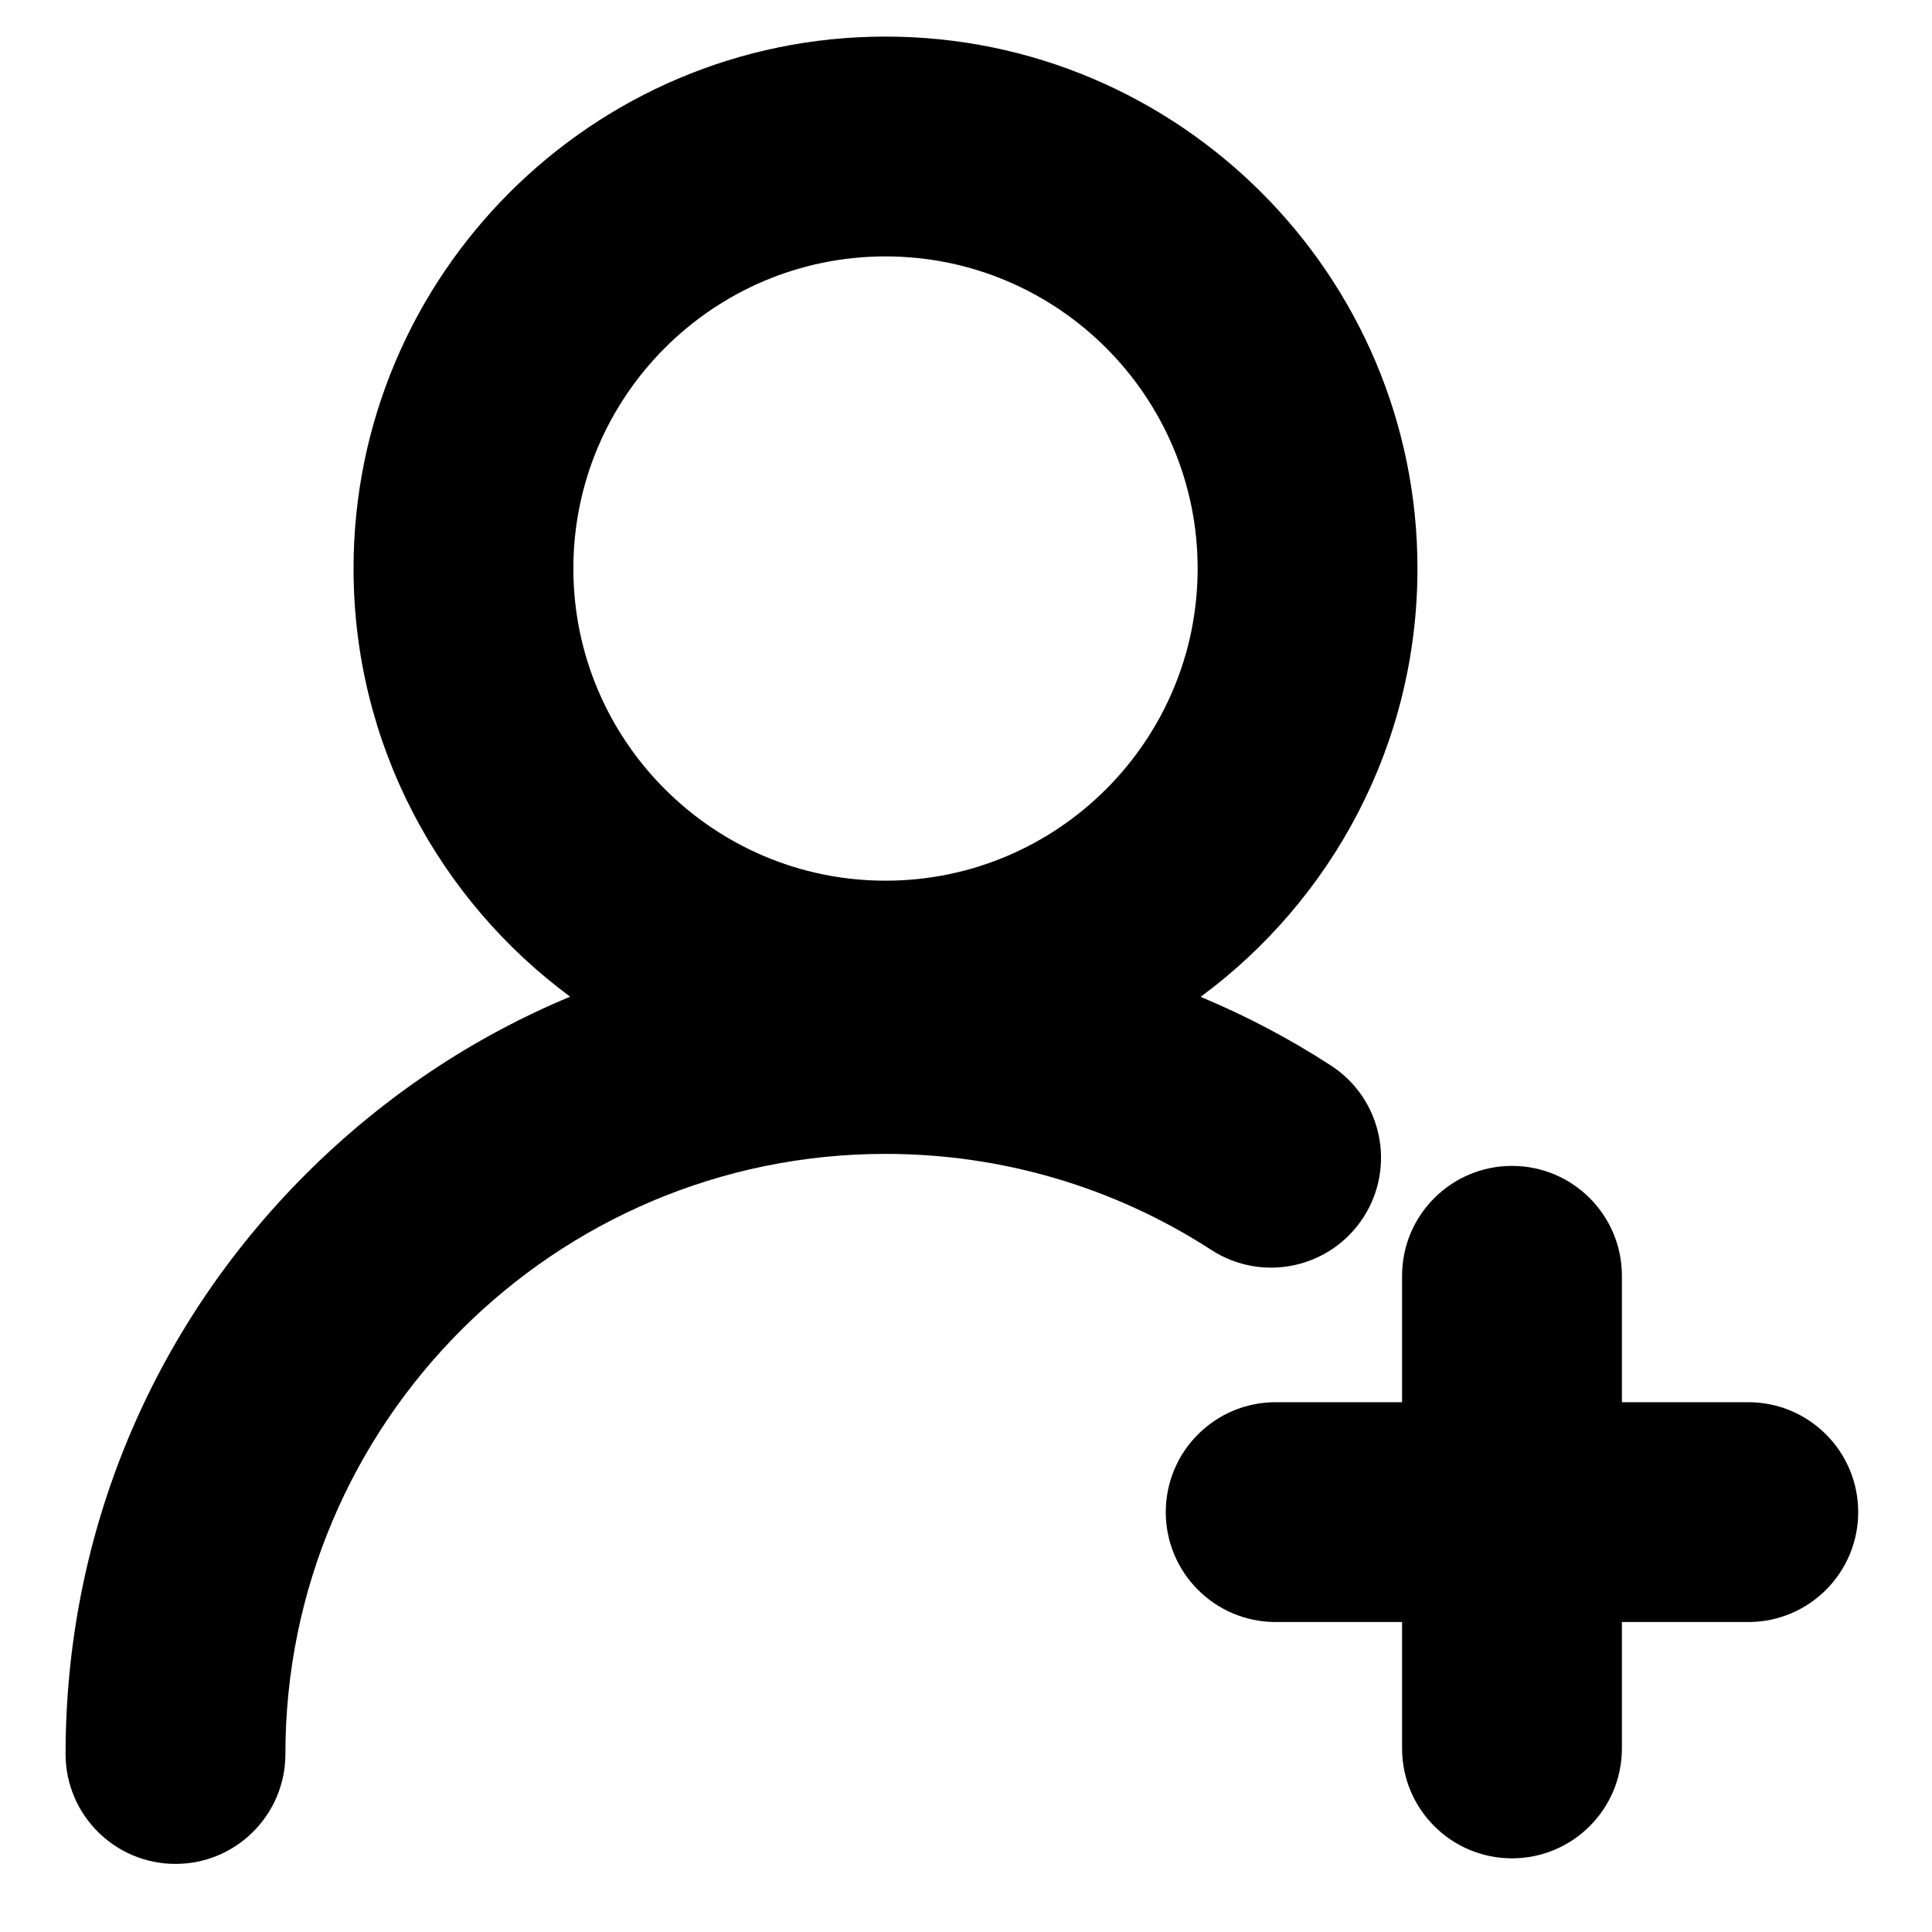
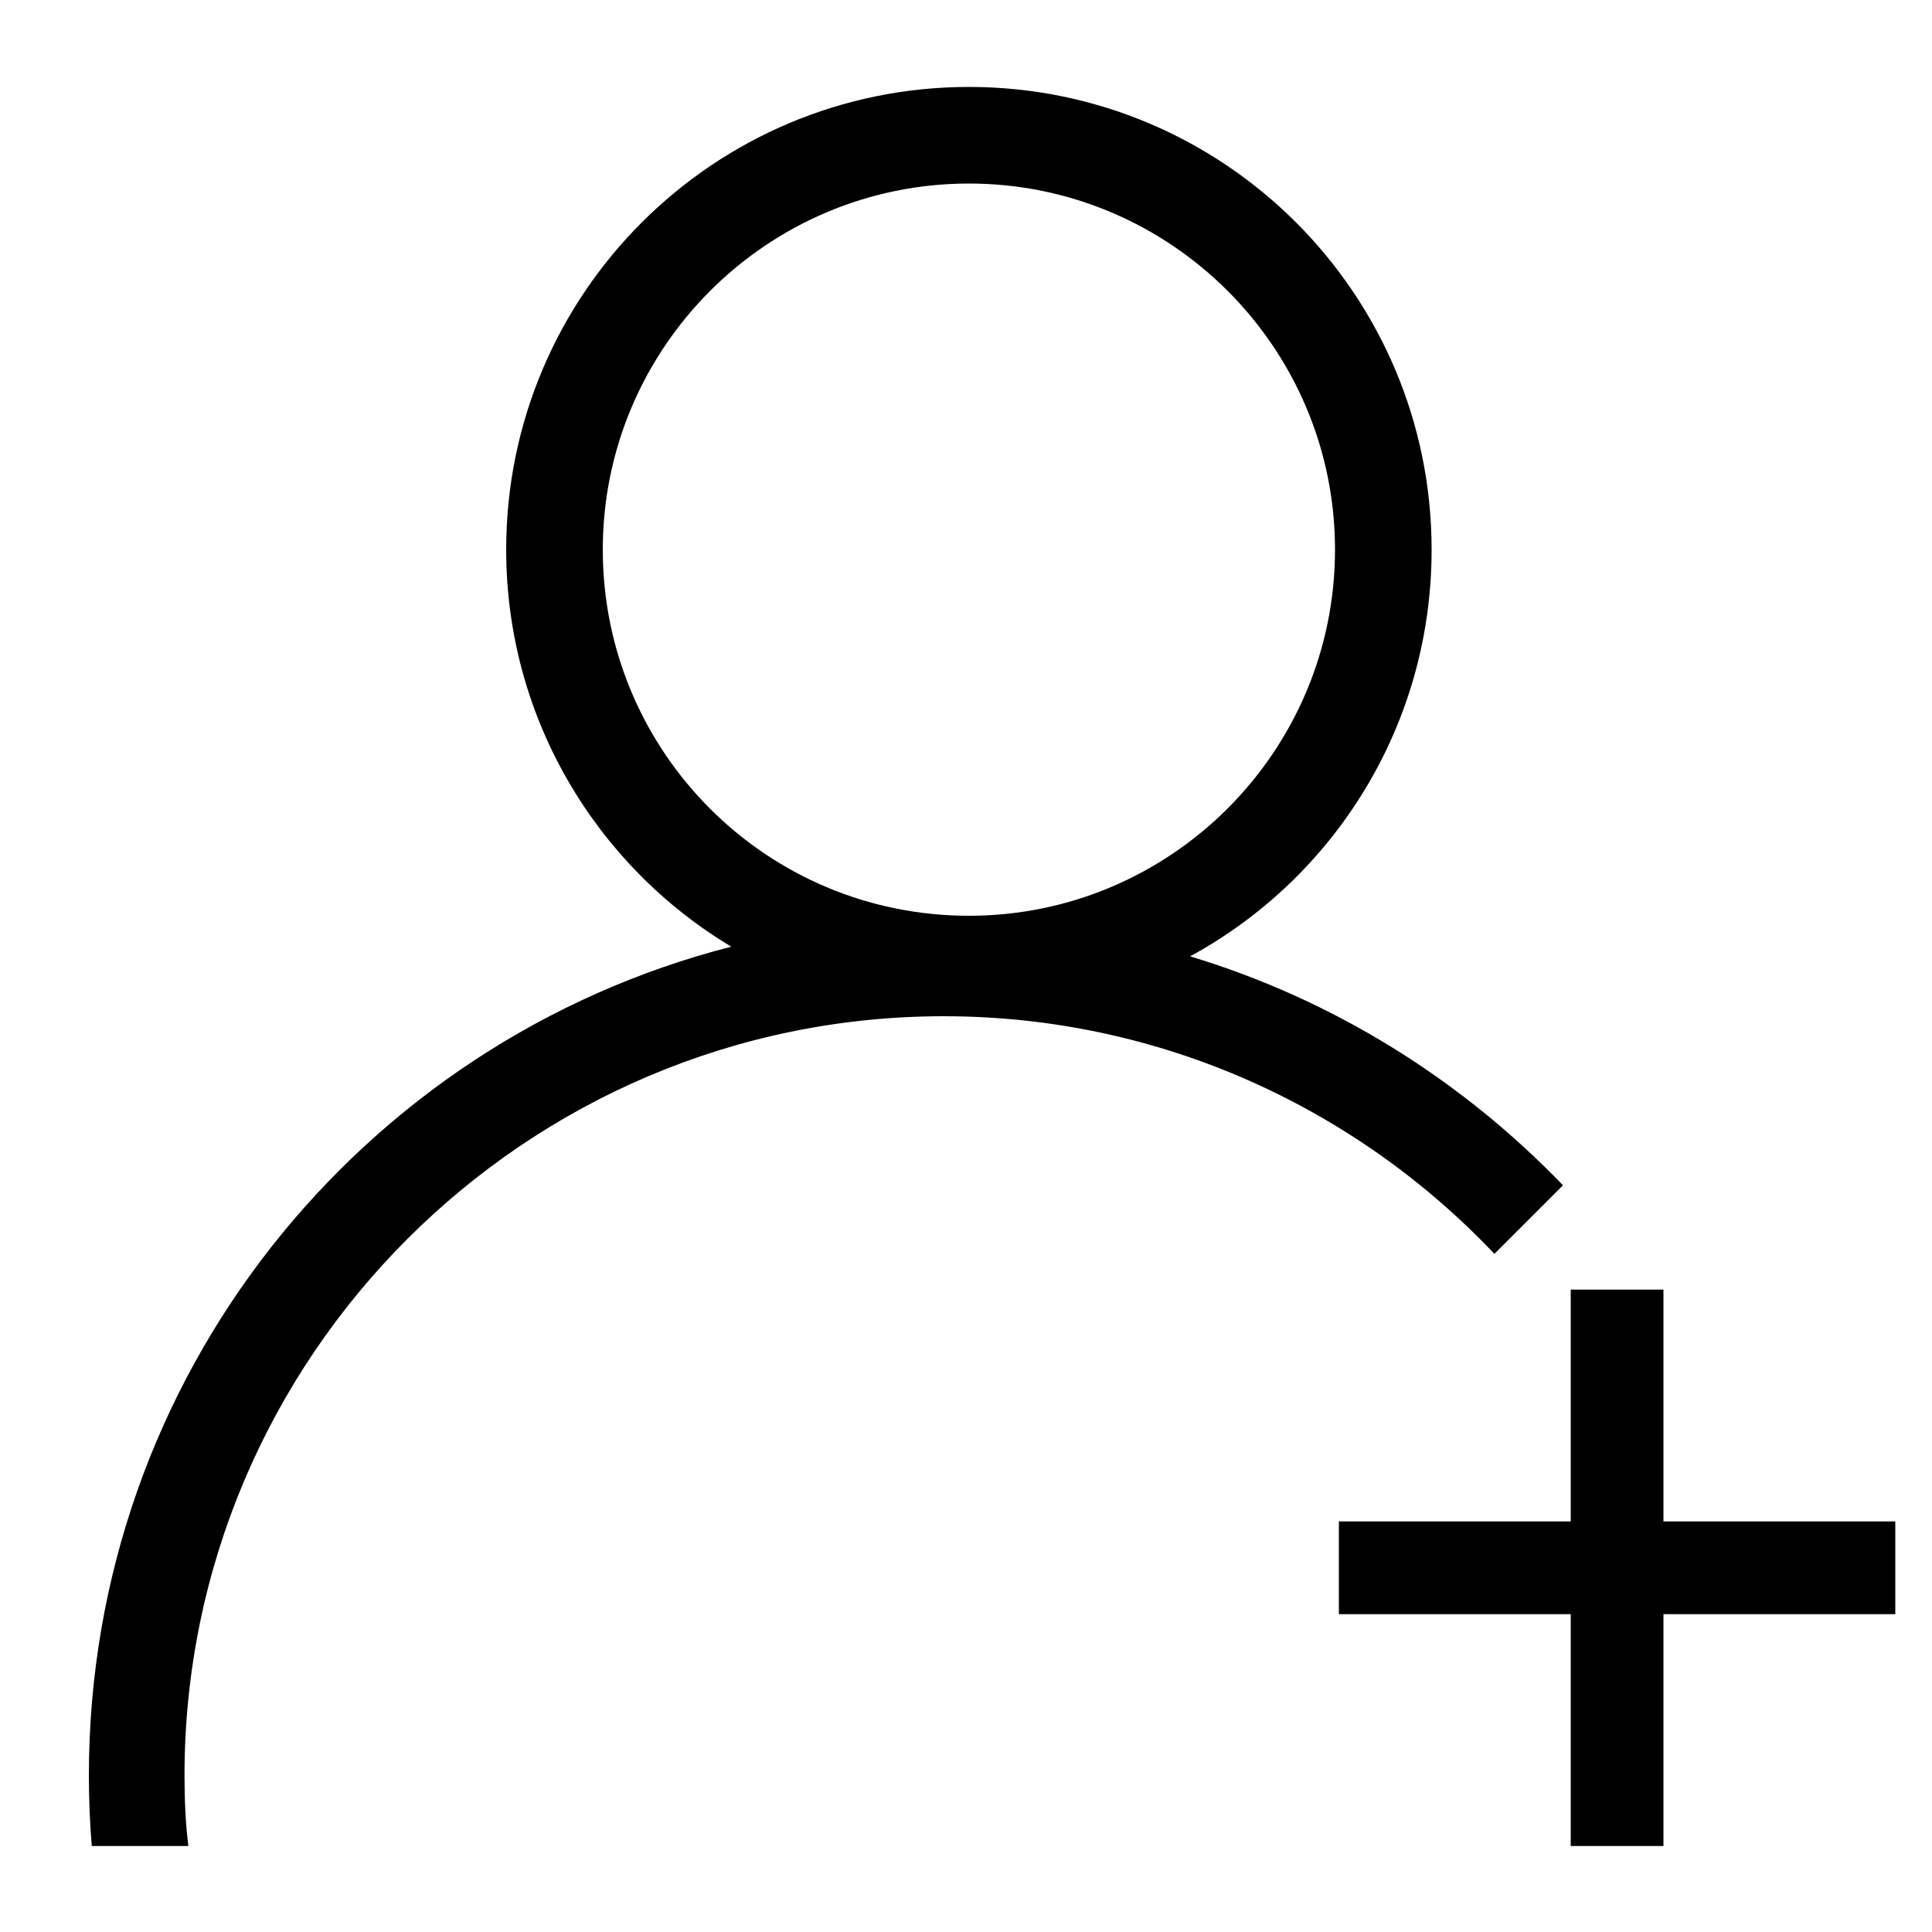
- <svg xmlns="http://www.w3.org/2000/svg" t="1517050495126" class="icon" style="" viewBox="0 0 1024 1024" version="1.1" p-id="18918" width="128" height="128">
+ <svg xmlns="http://www.w3.org/2000/svg" t="1520931714849" class="icon" style="" viewBox="0 0 1024 1024" version="1.1" p-id="705" width="128" height="128">
  <defs>
    <style type="text/css" />
  </defs>
-   <path d="M722.6 645.295c17.497-26.999 9.793-63.072-17.206-80.567-21.997-14.255-45.104-26.406-69.045-36.377 69.66-51.387 114.937-134.006 114.937-227.013 0-155.467-126.483-281.951-281.951-281.951s-281.951 126.483-281.951 281.951c0 92.95 45.223 175.527 114.811 226.919-51.763 21.557-99.309 53.261-140.153 94.103-82.080 82.080-127.284 191.213-127.284 307.292 0 32.174 26.082 58.254 58.254 58.254s58.254-26.080 58.254-58.254c0-175.385 142.685-318.068 318.068-318.068 61.579 0 121.298 17.606 172.699 50.915 27.002 17.498 63.074 9.793 80.567-17.206zM469.334 135.897c91.225 0 165.442 74.218 165.442 165.442s-74.218 165.442-165.442 165.442c-91.225 0-165.442-74.217-165.442-165.442s74.218-165.442 165.442-165.442z" p-id="18919" />
-   <path d="M926.63 743.197h-66.992v-66.992c0-32.174-26.080-58.254-58.254-58.254s-58.254 26.080-58.254 58.254v66.992h-66.992c-32.174 0-58.254 26.080-58.254 58.254s26.080 58.254 58.254 58.254h66.992v66.992c0 32.174 26.080 58.254 58.254 58.254s58.254-26.080 58.254-58.254v-66.992h66.992c32.174 0 58.254-26.080 58.254-58.254s-26.080-58.254-58.254-58.254z" p-id="18920" />
+   <path d="M1004.544 855.552l-122.88 0 0 122.88-49.152 0 0-122.88-122.88 0 0-49.152 122.88 0 0-122.88 49.152 0 0 122.88 122.88 0L1004.544 855.552zM48.64 978.432c-1.024-12.288-1.536-25.088-1.536-37.376 0-211.456 144.384-389.12 340.48-439.296-71.68-43.008-119.296-121.344-119.296-210.432 0-135.68 110.08-245.248 245.248-245.248 135.68 0 245.248 110.08 245.248 245.248 0 93.184-51.712 174.08-128 215.552 76.288 23.04 143.872 65.536 197.632 121.344l-36.352 36.352c-73.216-77.312-177.152-125.952-291.84-125.952-221.696 0-402.432 180.736-402.432 402.432 0 12.8 0.512 25.088 2.048 37.376L48.64 978.432zM513.536 485.376c107.008 0 194.048-87.04 194.048-194.048s-87.04-194.048-194.048-194.048c-107.008 0-194.048 87.04-194.048 194.048S406.016 485.376 513.536 485.376z" p-id="706" />
</svg>
